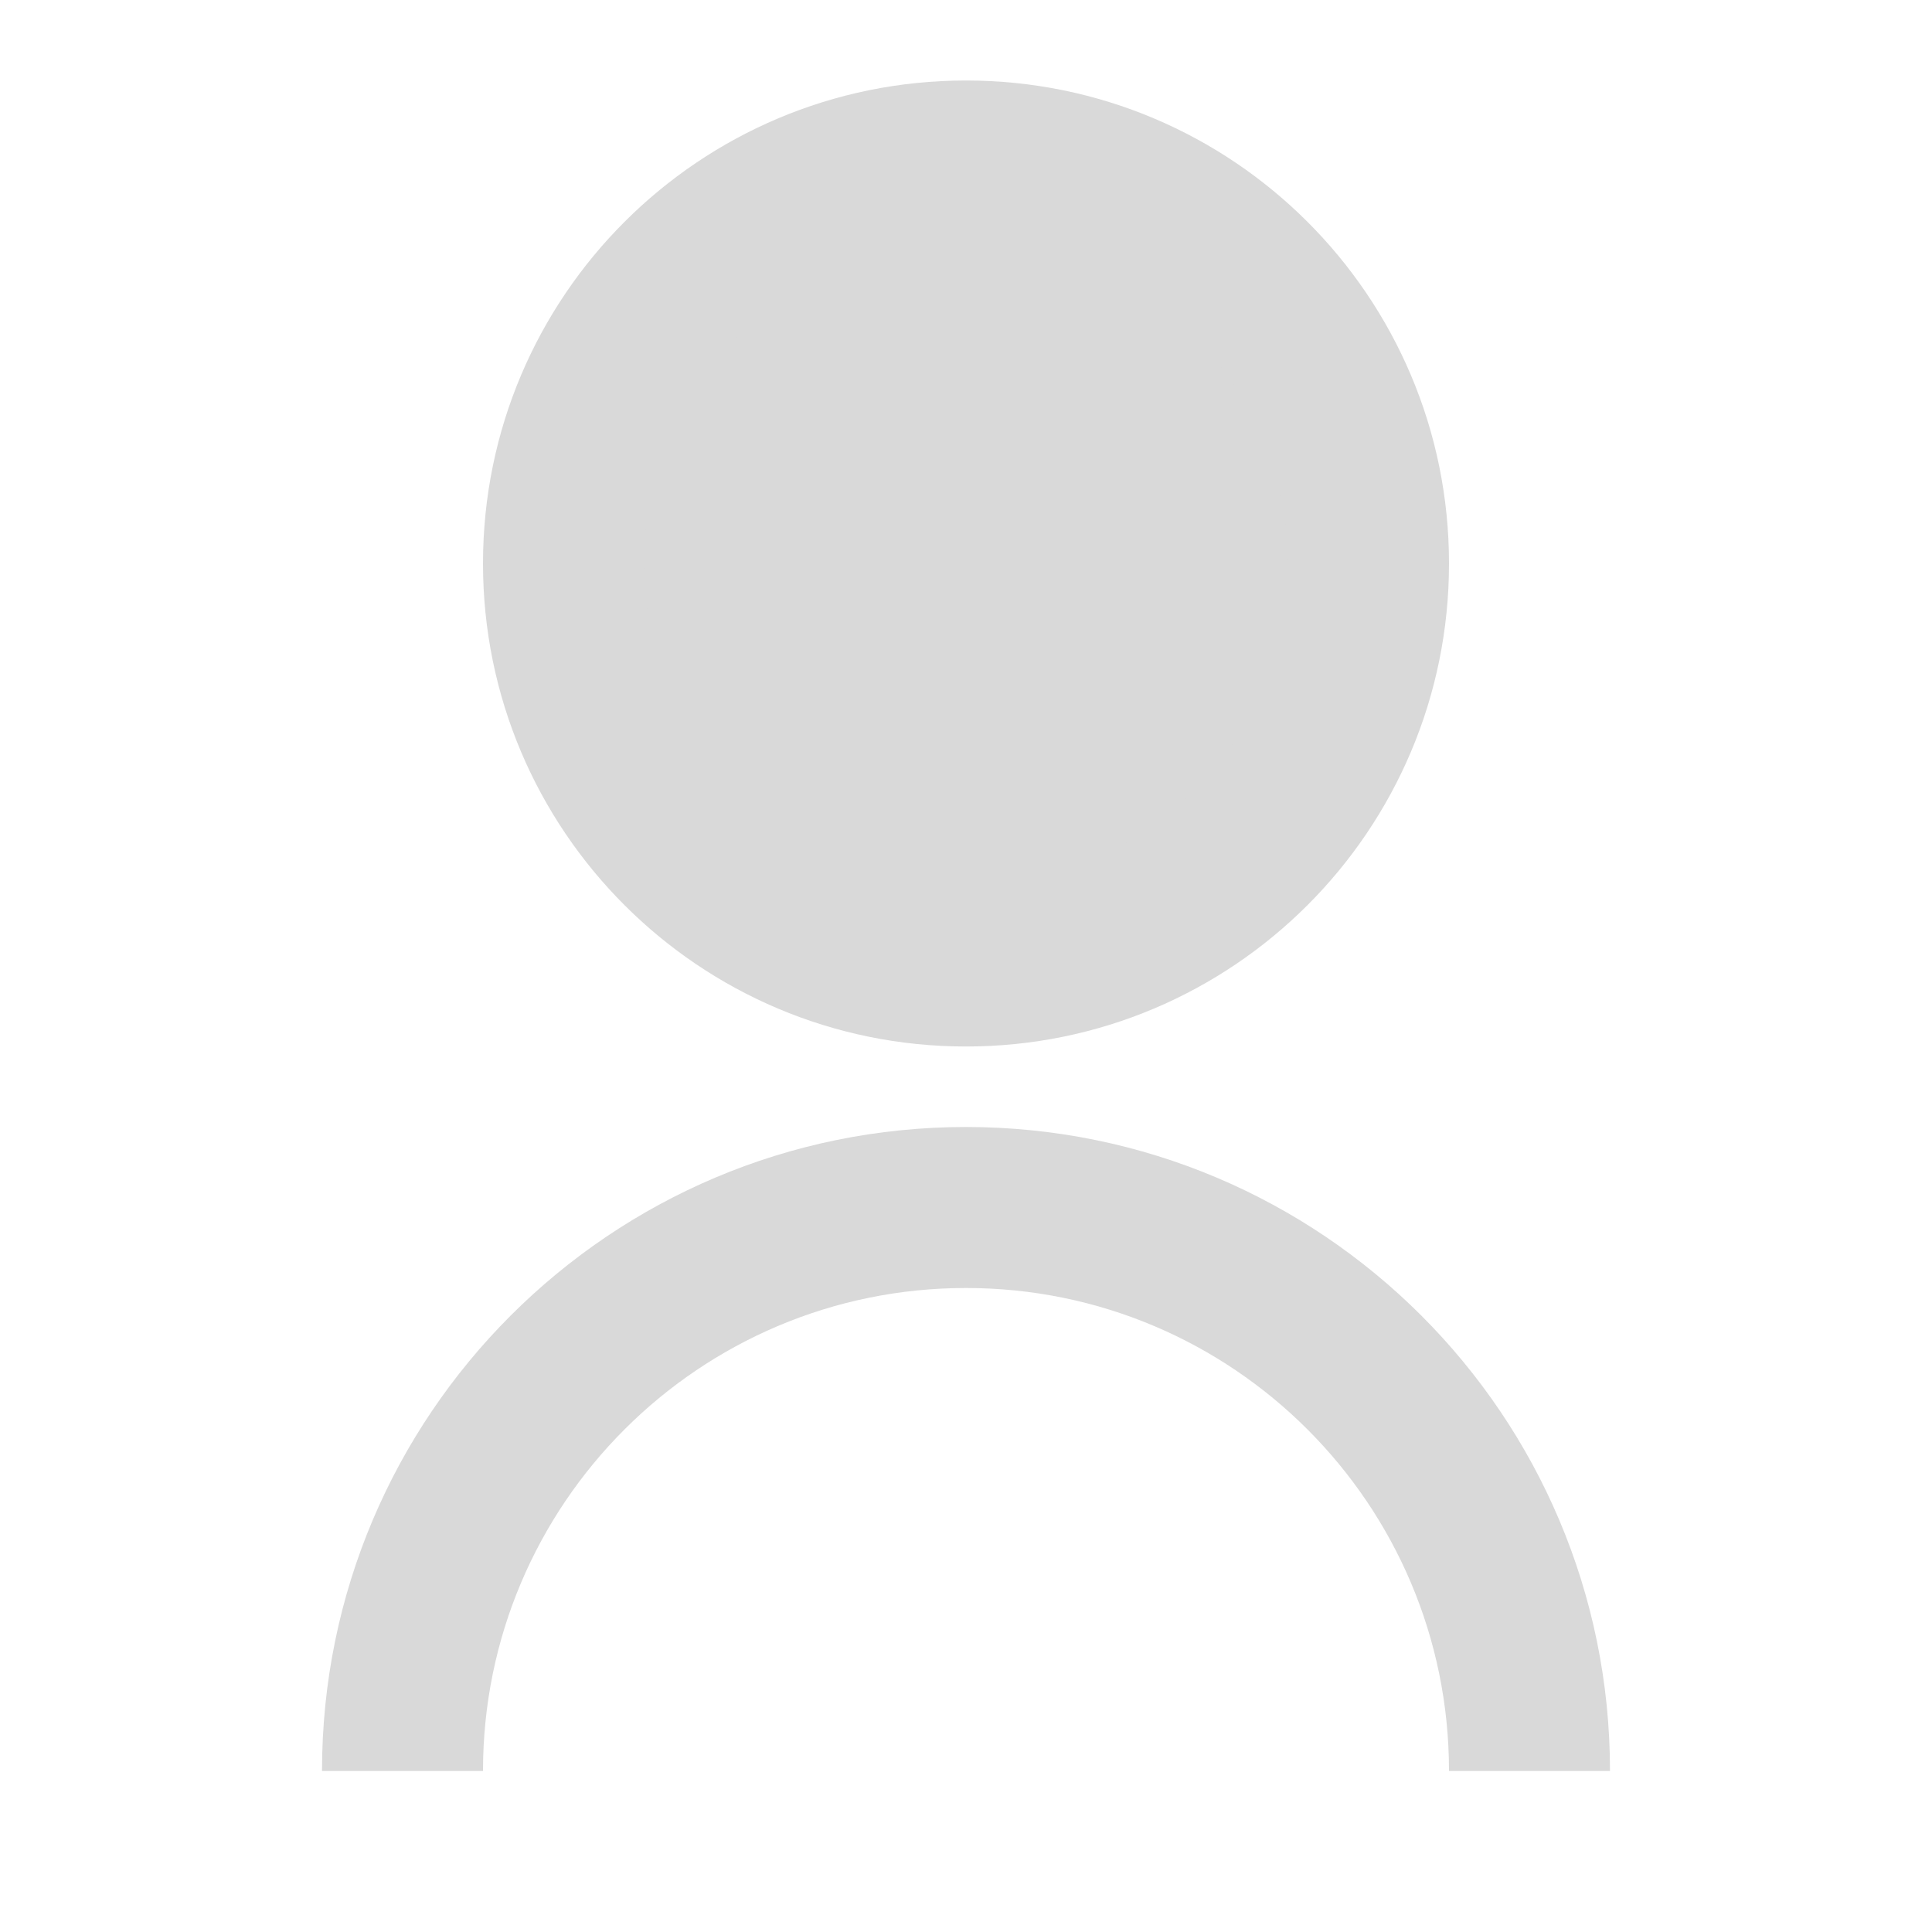
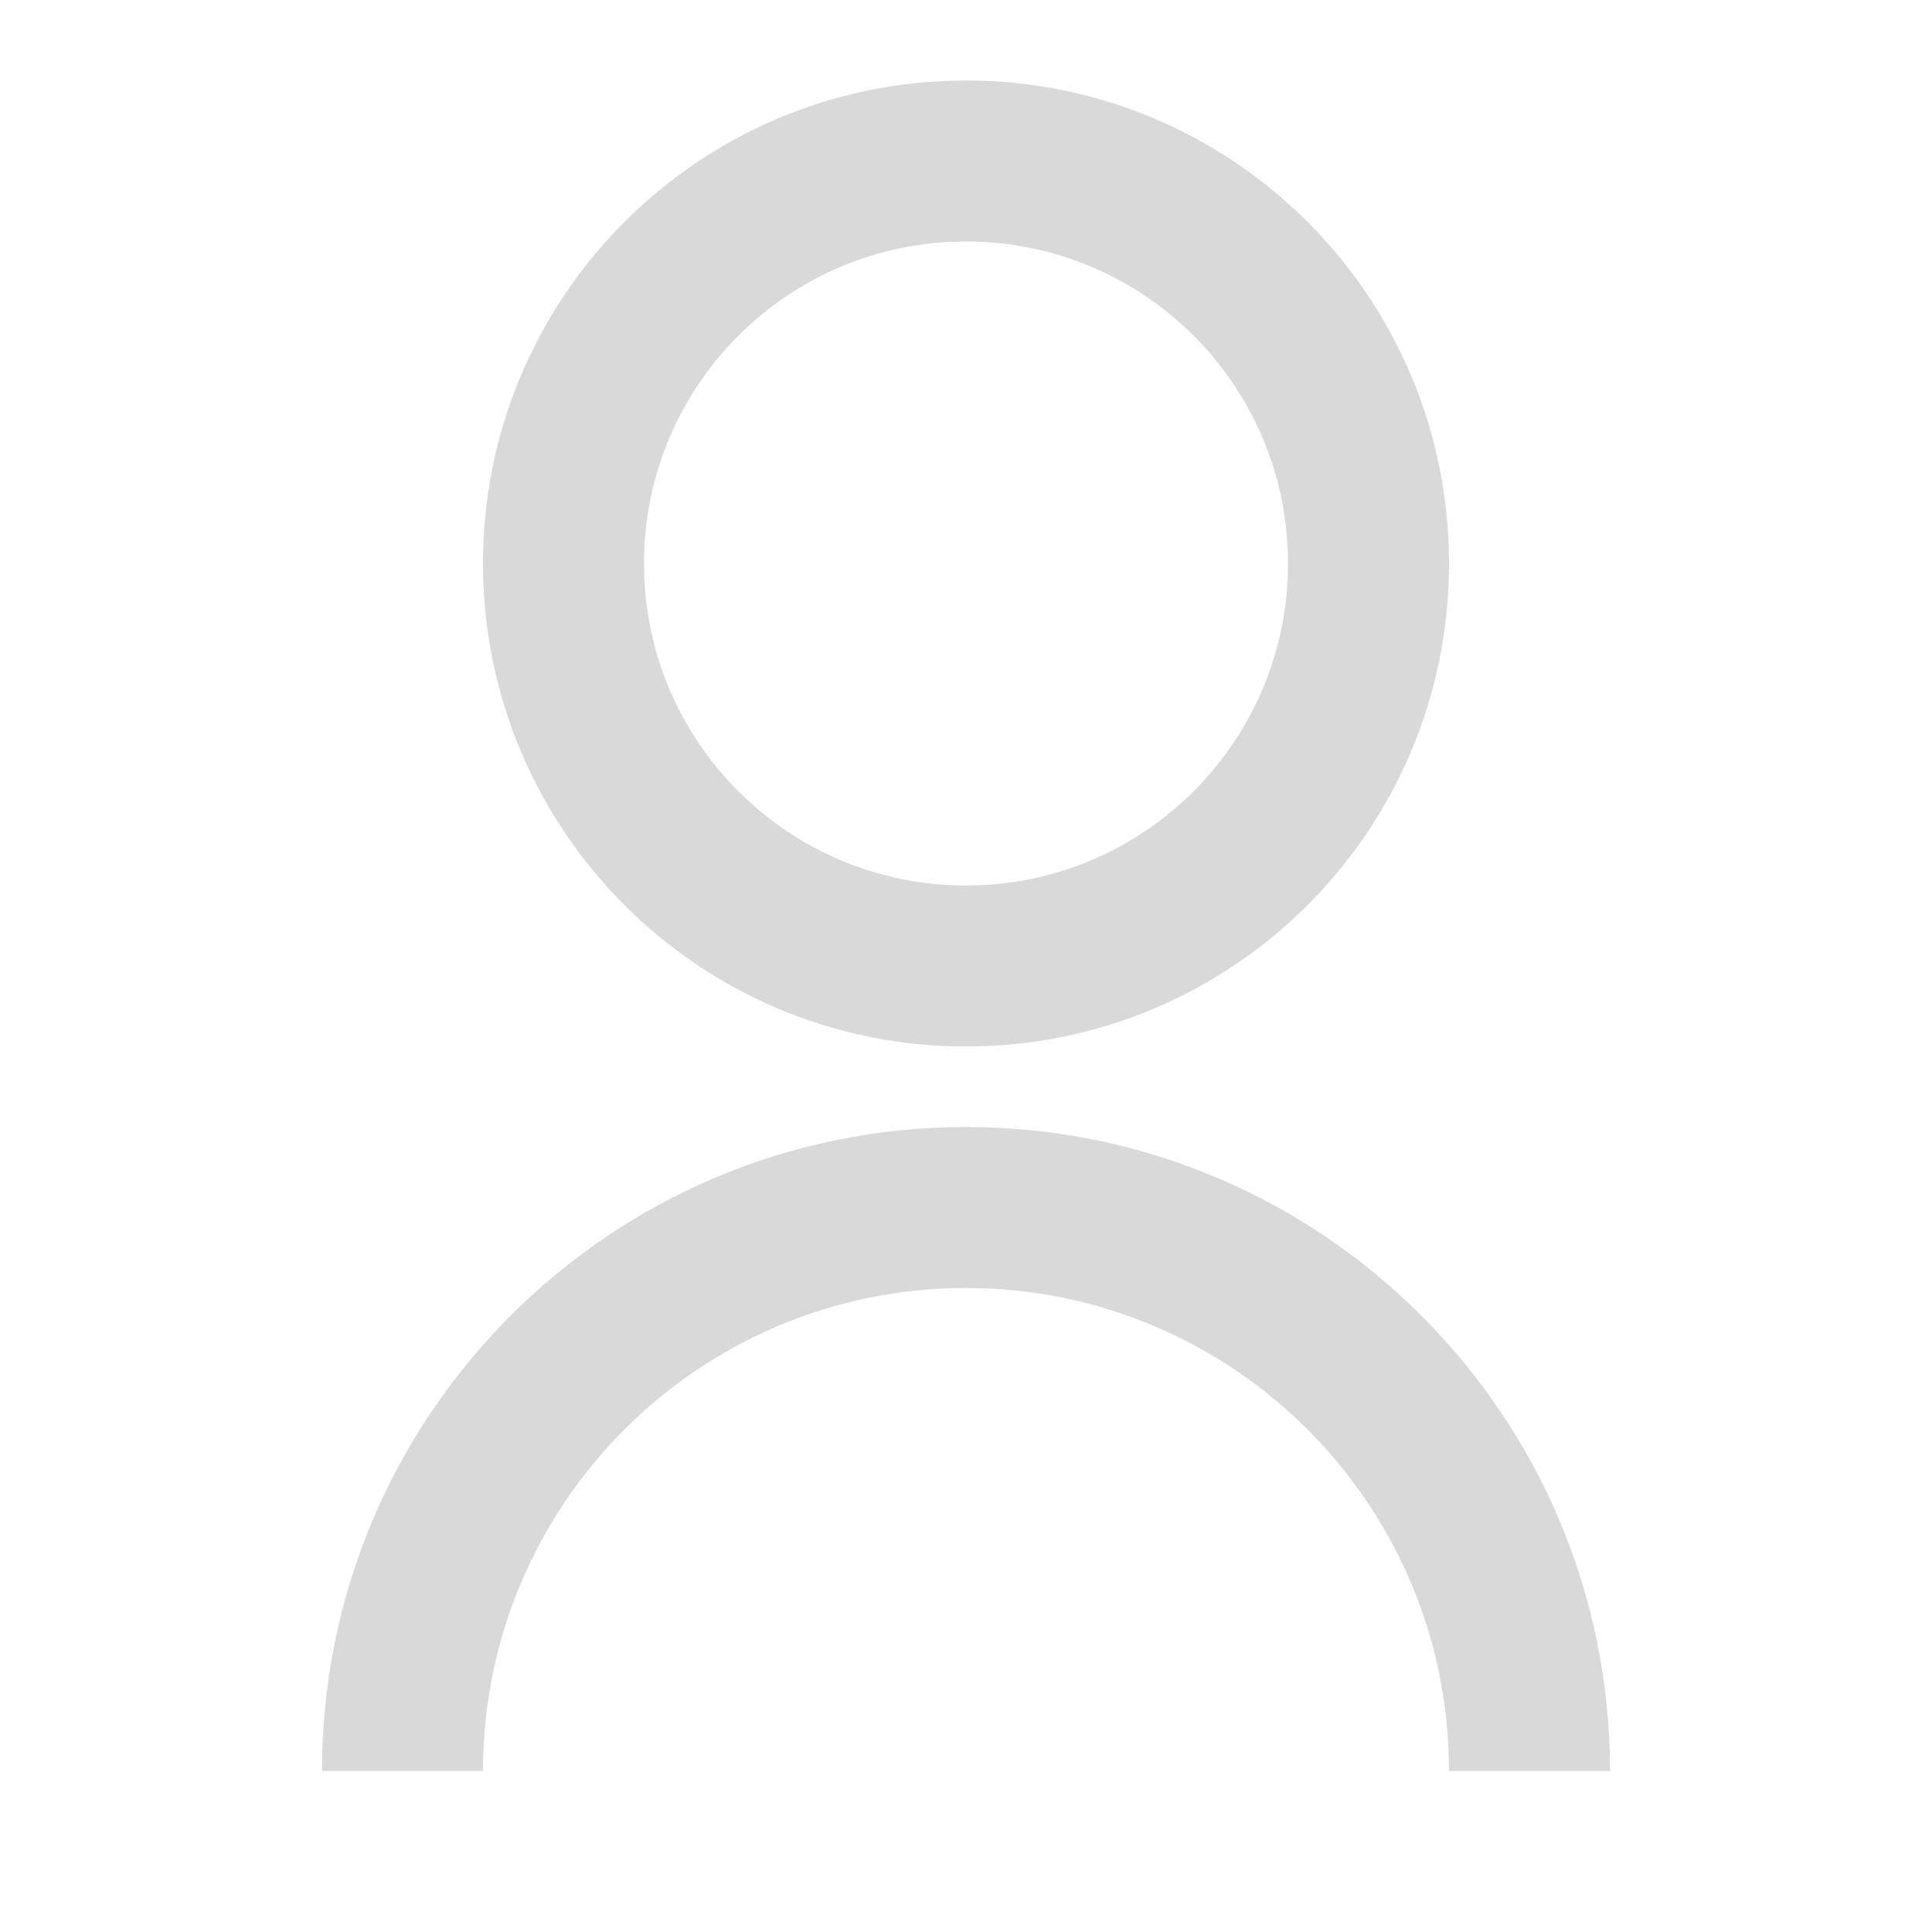
<svg xmlns="http://www.w3.org/2000/svg" fill="#D9D9D9" width="800px" height="800px" viewBox="0 0 24 24">
  <g>
-     <path fill="none" d="M0 0h24H0z" />
-     <path fill="#D9D9D9" d="M4 22a8 8 0 1 1 16 0h-2a6 6 0 1 0-12 0H4z" />
-     <path fill="#D9D9D9" d="M12 13c-3.315 0-6-2.685-6-6s2.685-6 6-6 6 2.685 6 6-2.685 6-6 6z" />
-     <path fill="#D9D9D9" d="M12 11c2.21 0 4-1.79 4-4s-1.79-4-4-4-4 1.79-4 4 1.79 4 4 4z" />
+     <path fill="none" d="M0 0h24v24H0z" />
+     <path fill="#D9D9D9" d="M4 22a8 8 0 1 1 16 0h-2a6 6 0 1 0-12 0H4zm8-9c-3.315 0-6-2.685-6-6s2.685-6 6-6 6 2.685 6 6-2.685 6-6 6zm0-2c2.21 0 4-1.79 4-4s-1.79-4-4-4-4 1.79-4 4 1.79 4 4 4z" />
  </g>
</svg>
